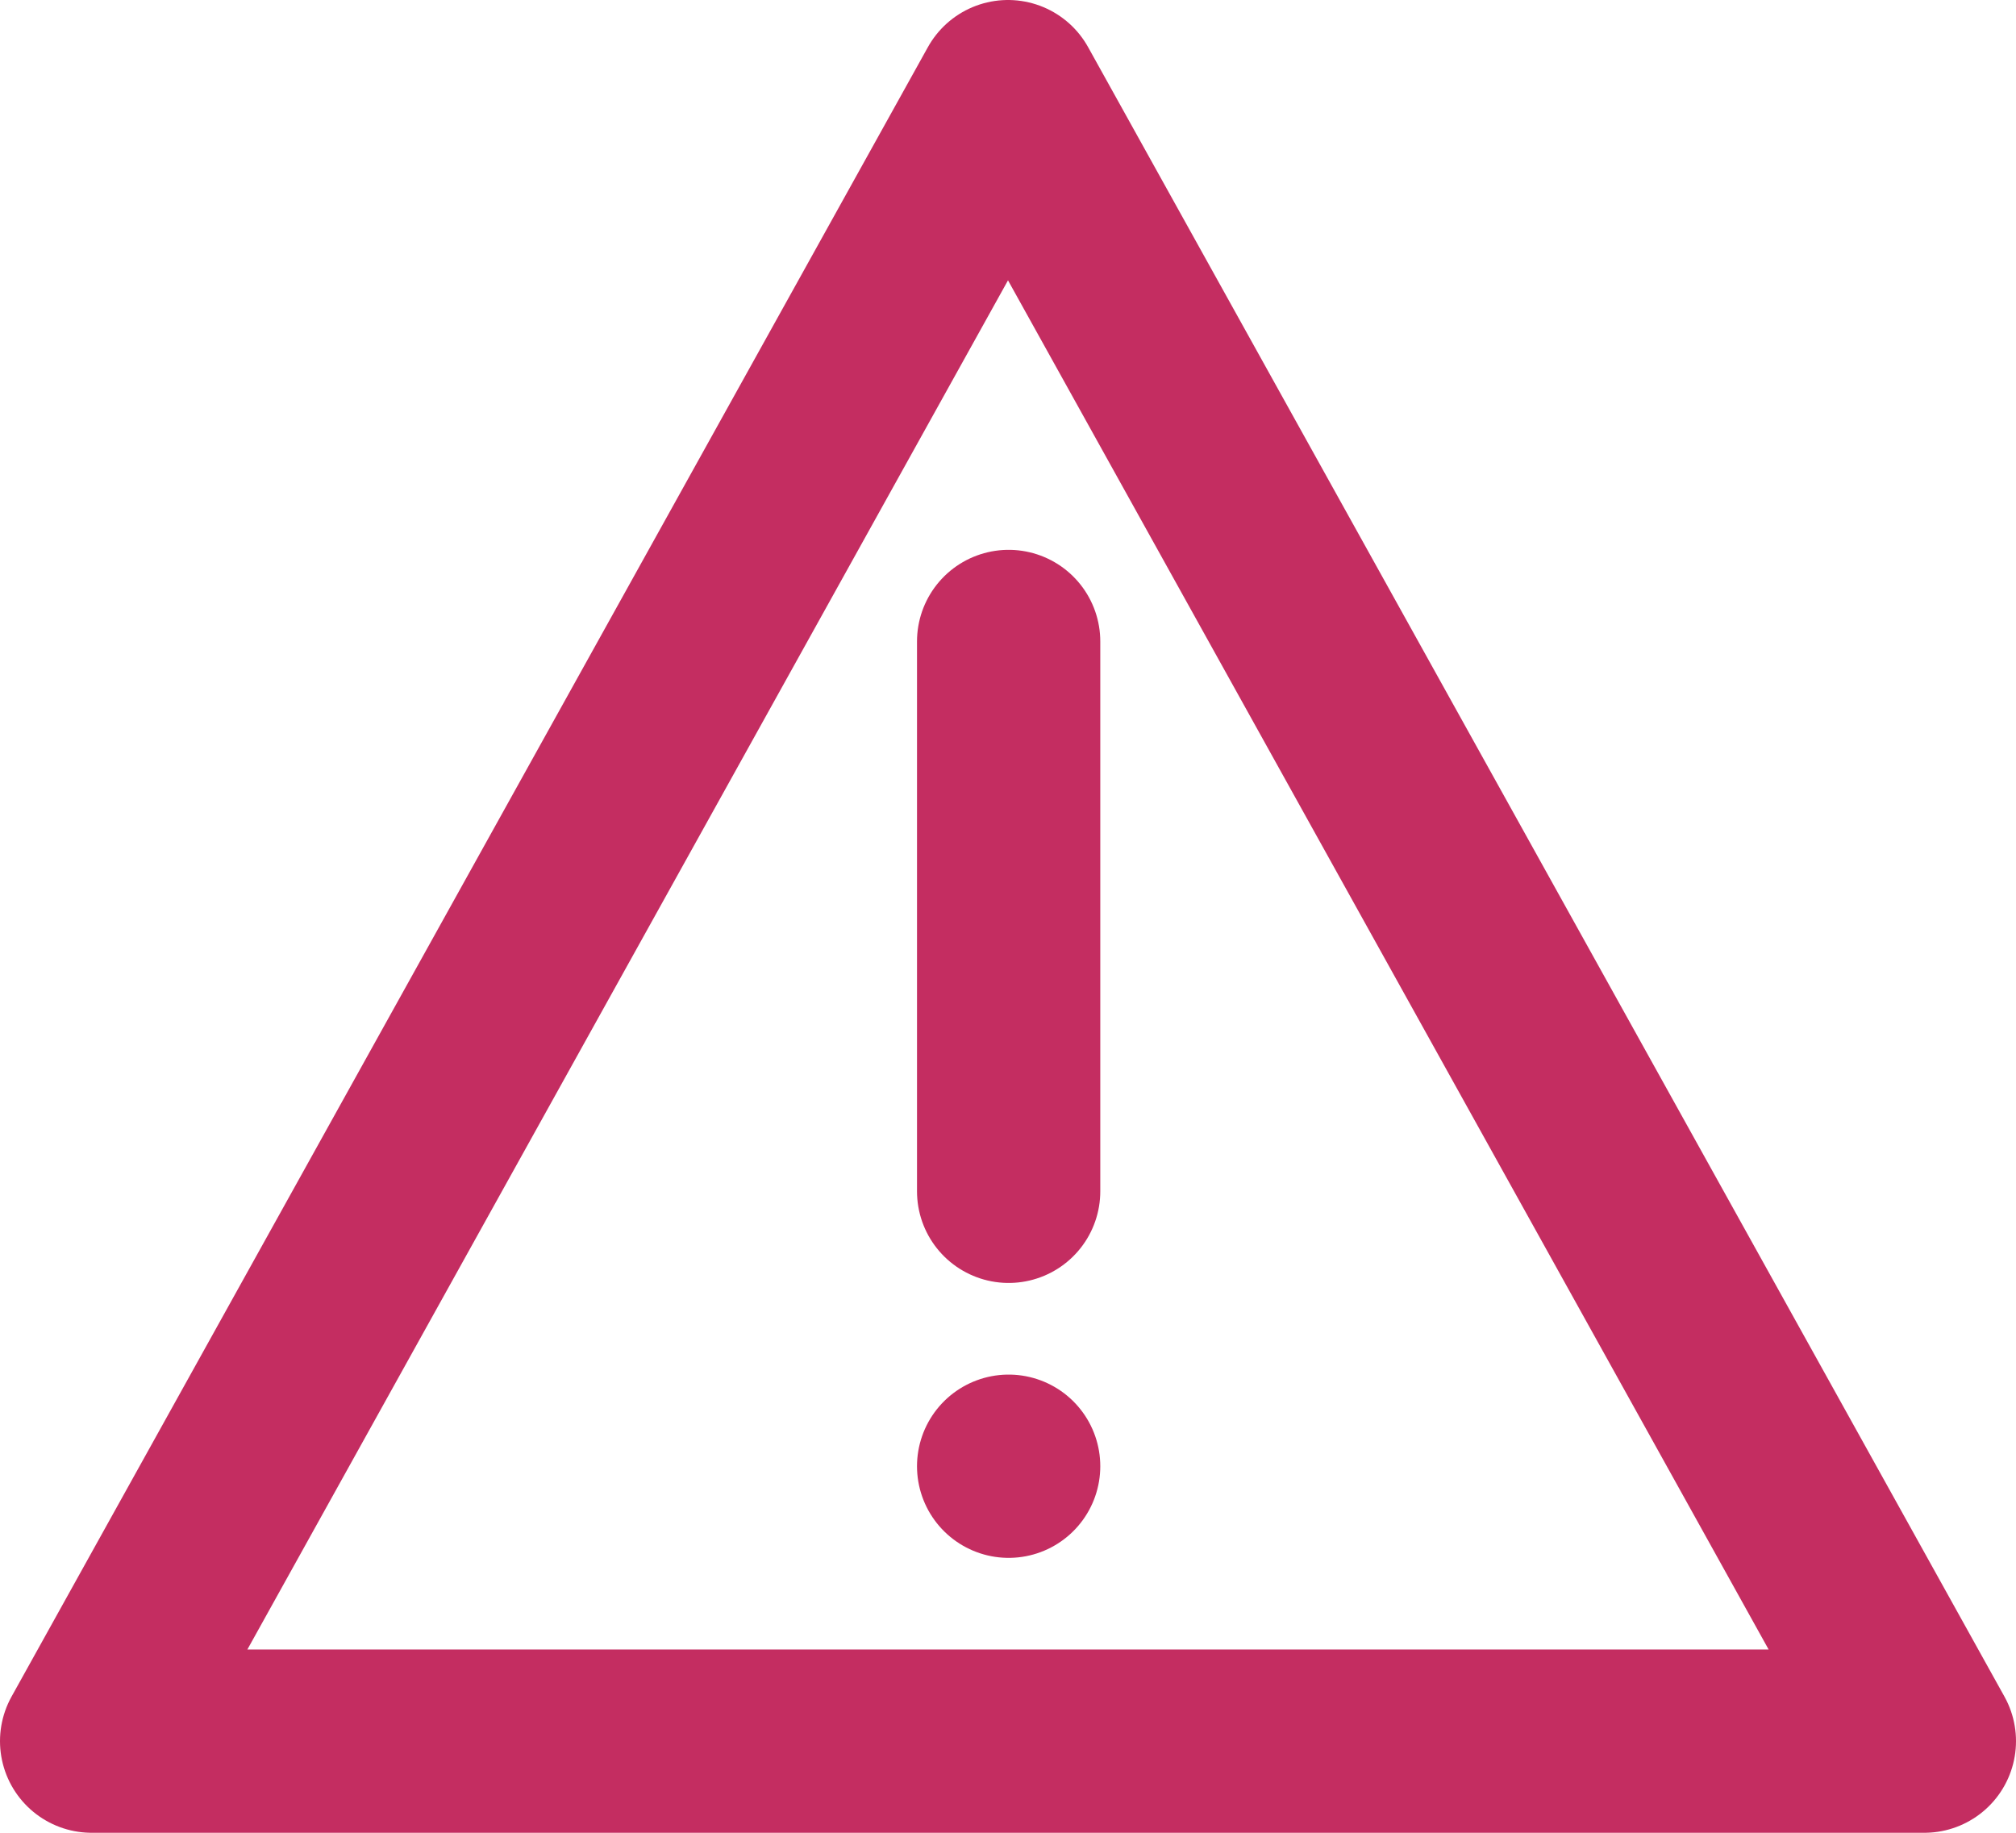
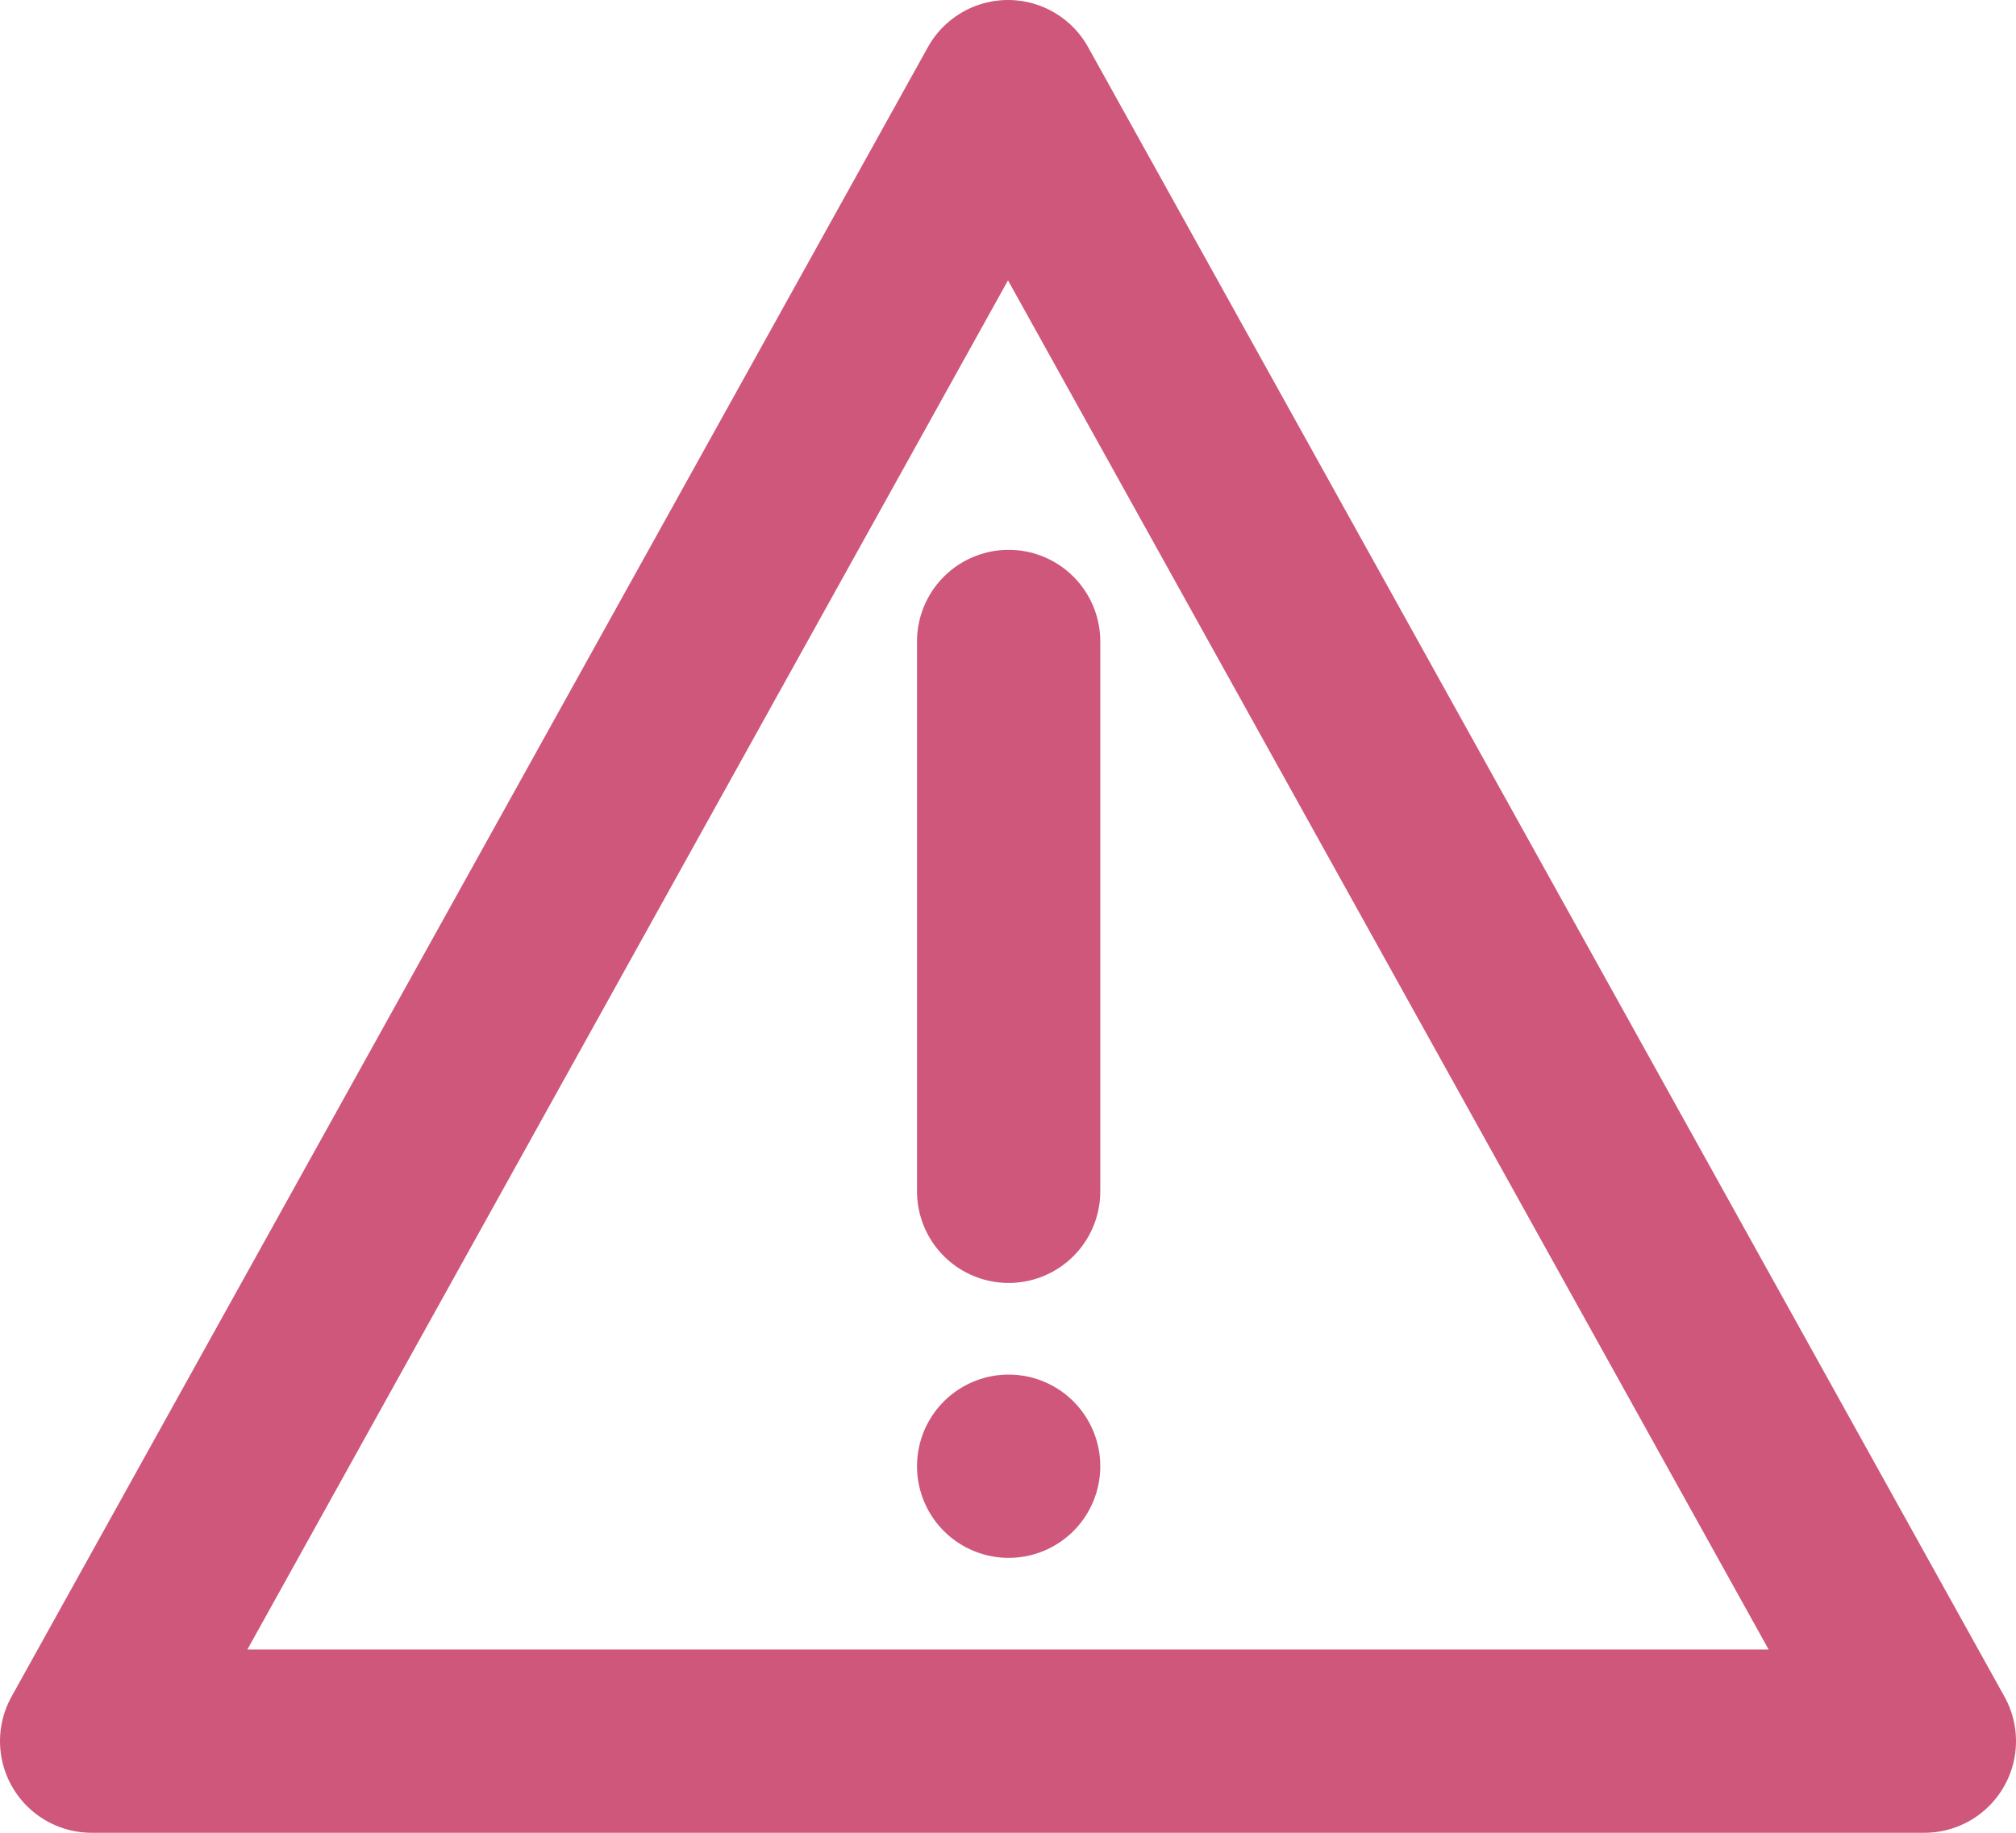
<svg xmlns="http://www.w3.org/2000/svg" width="22" height="20">
  <defs>
-     <style>.a{fill:none;stroke:#C42D61;stroke-linecap:round;stroke-linejoin:round;stroke-miterlimit:10;stroke-width:2px}</style>
+     <style>.a{fill:none;stroke:#CE577B;stroke-linecap:round;stroke-linejoin:round;stroke-miterlimit:10;stroke-width:2px}</style>
  </defs>
  <path class="a" d="M-59.7-3430.5v6M-59.7-3421.5h0" transform="translate(70.707 3437.5)" />
  <path class="a" d="M11,1,1,19H21Z" />
</svg>
